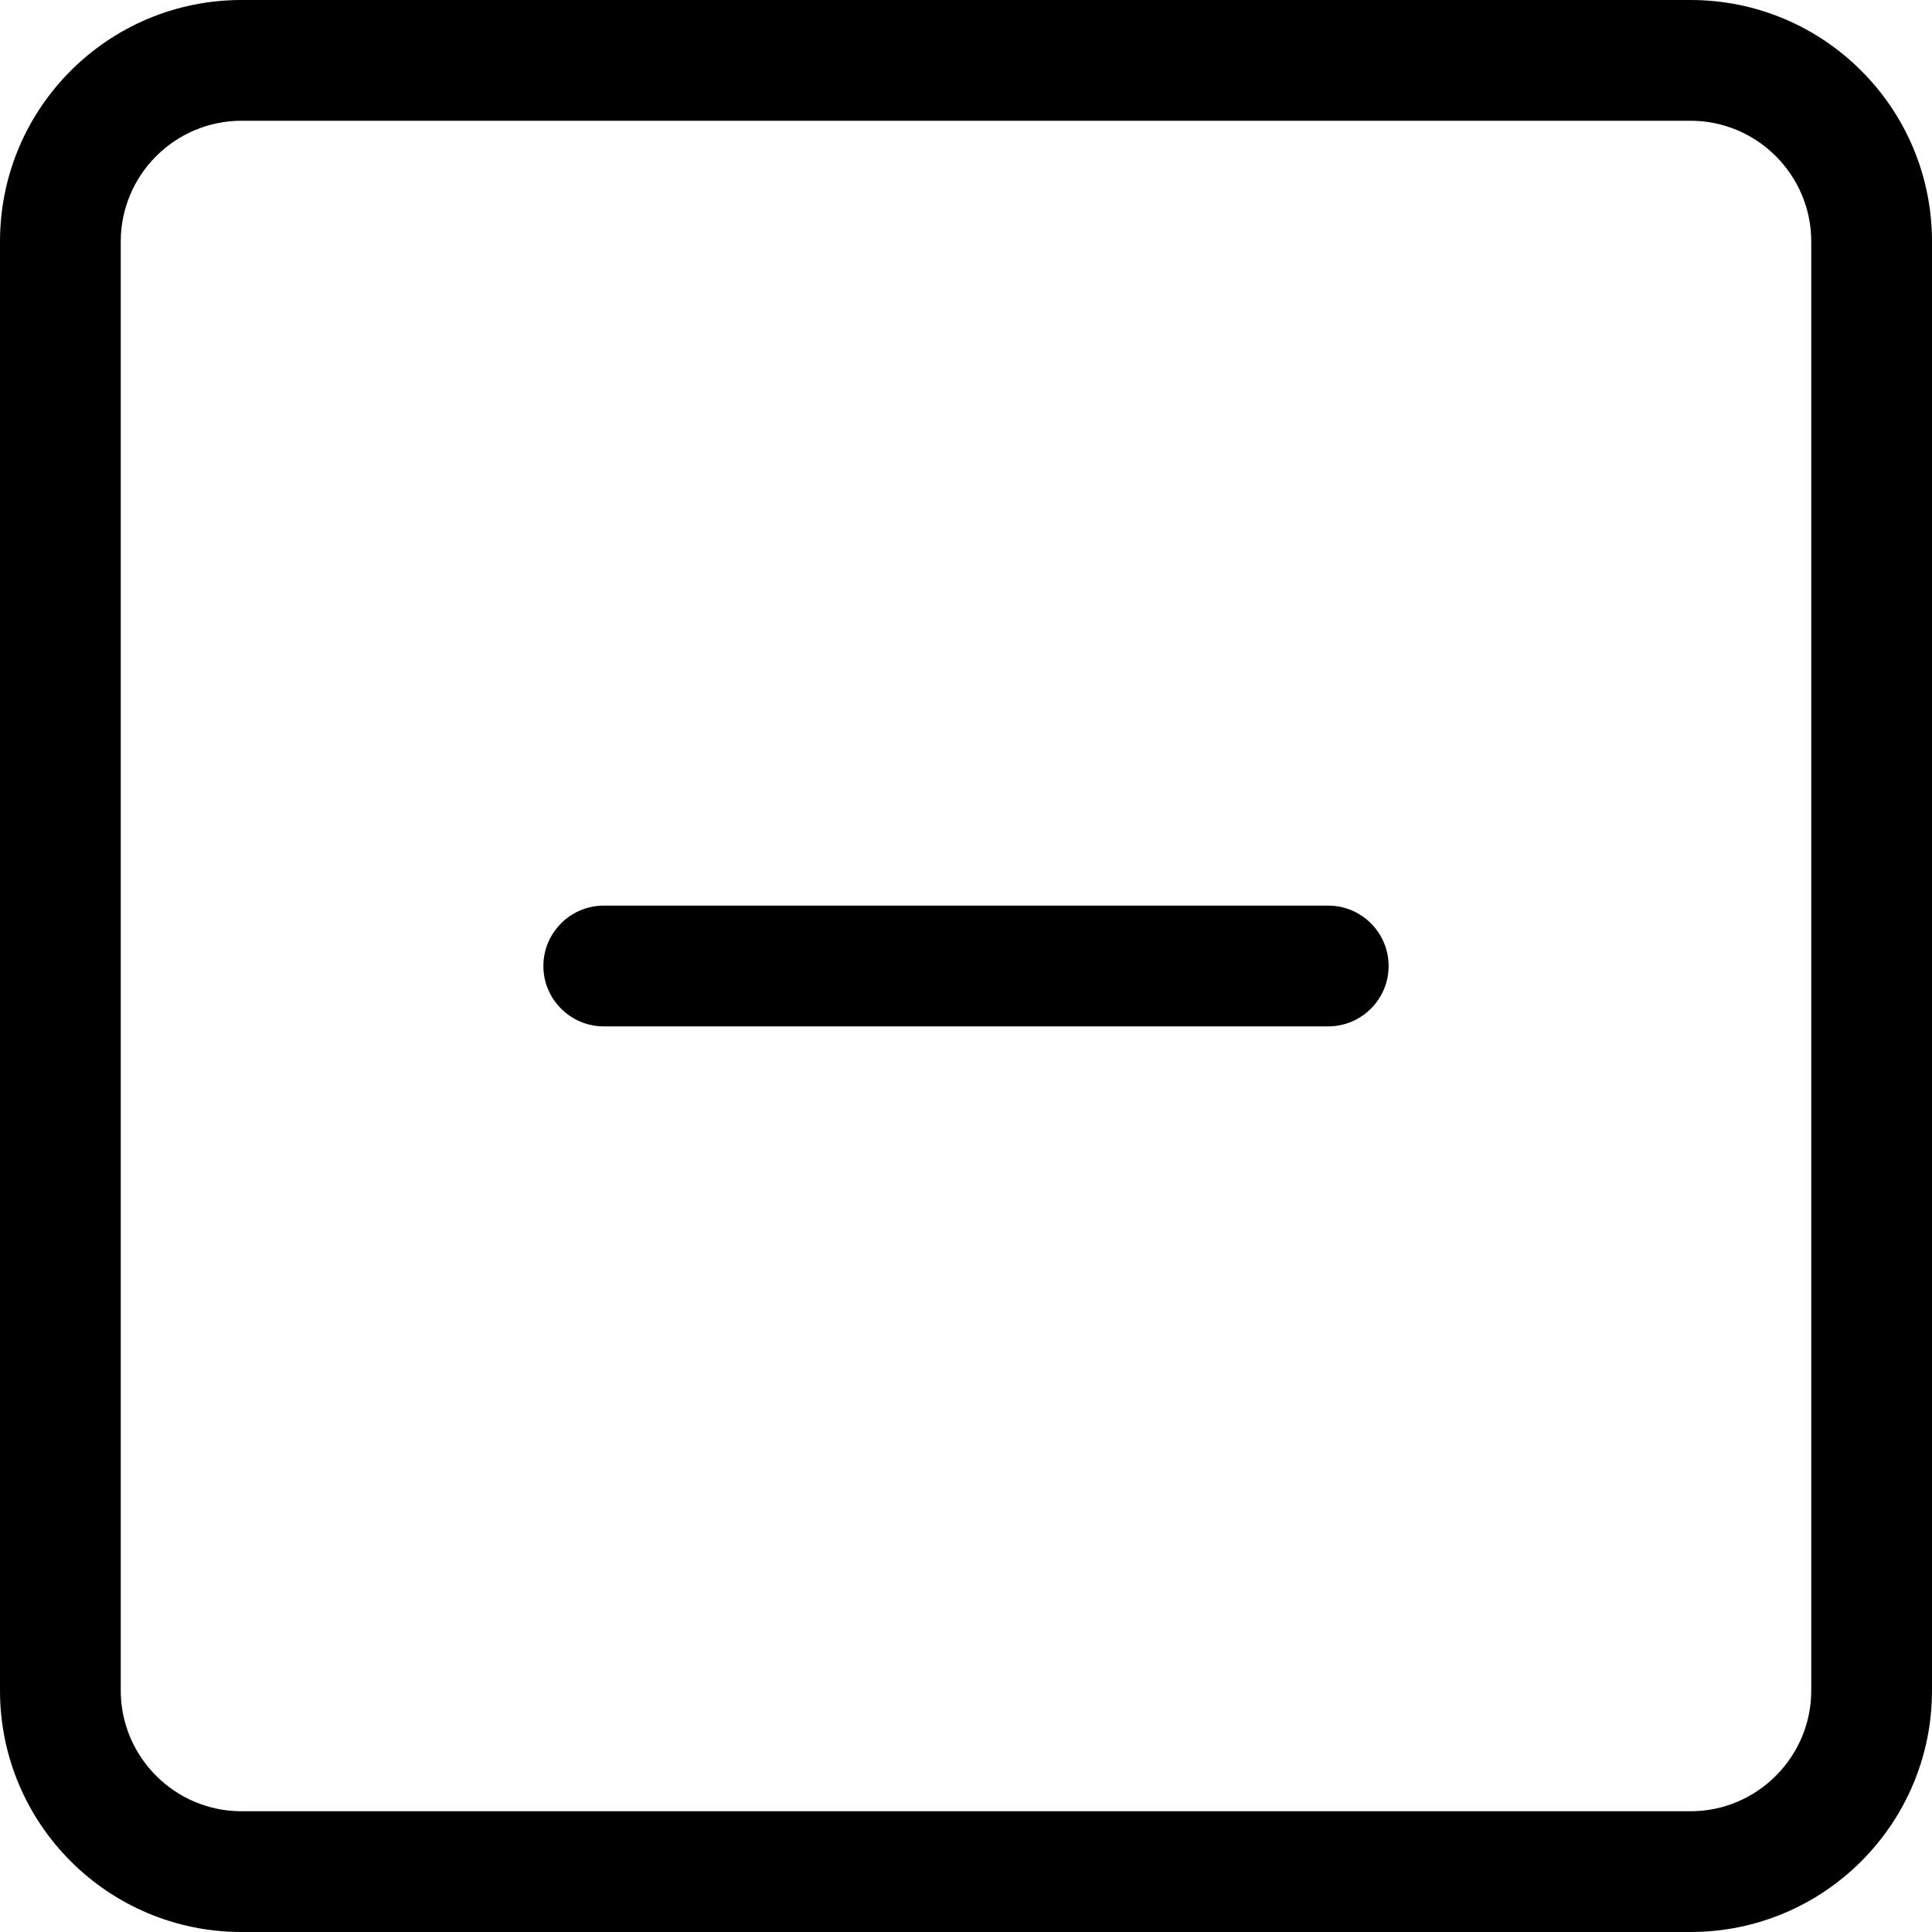
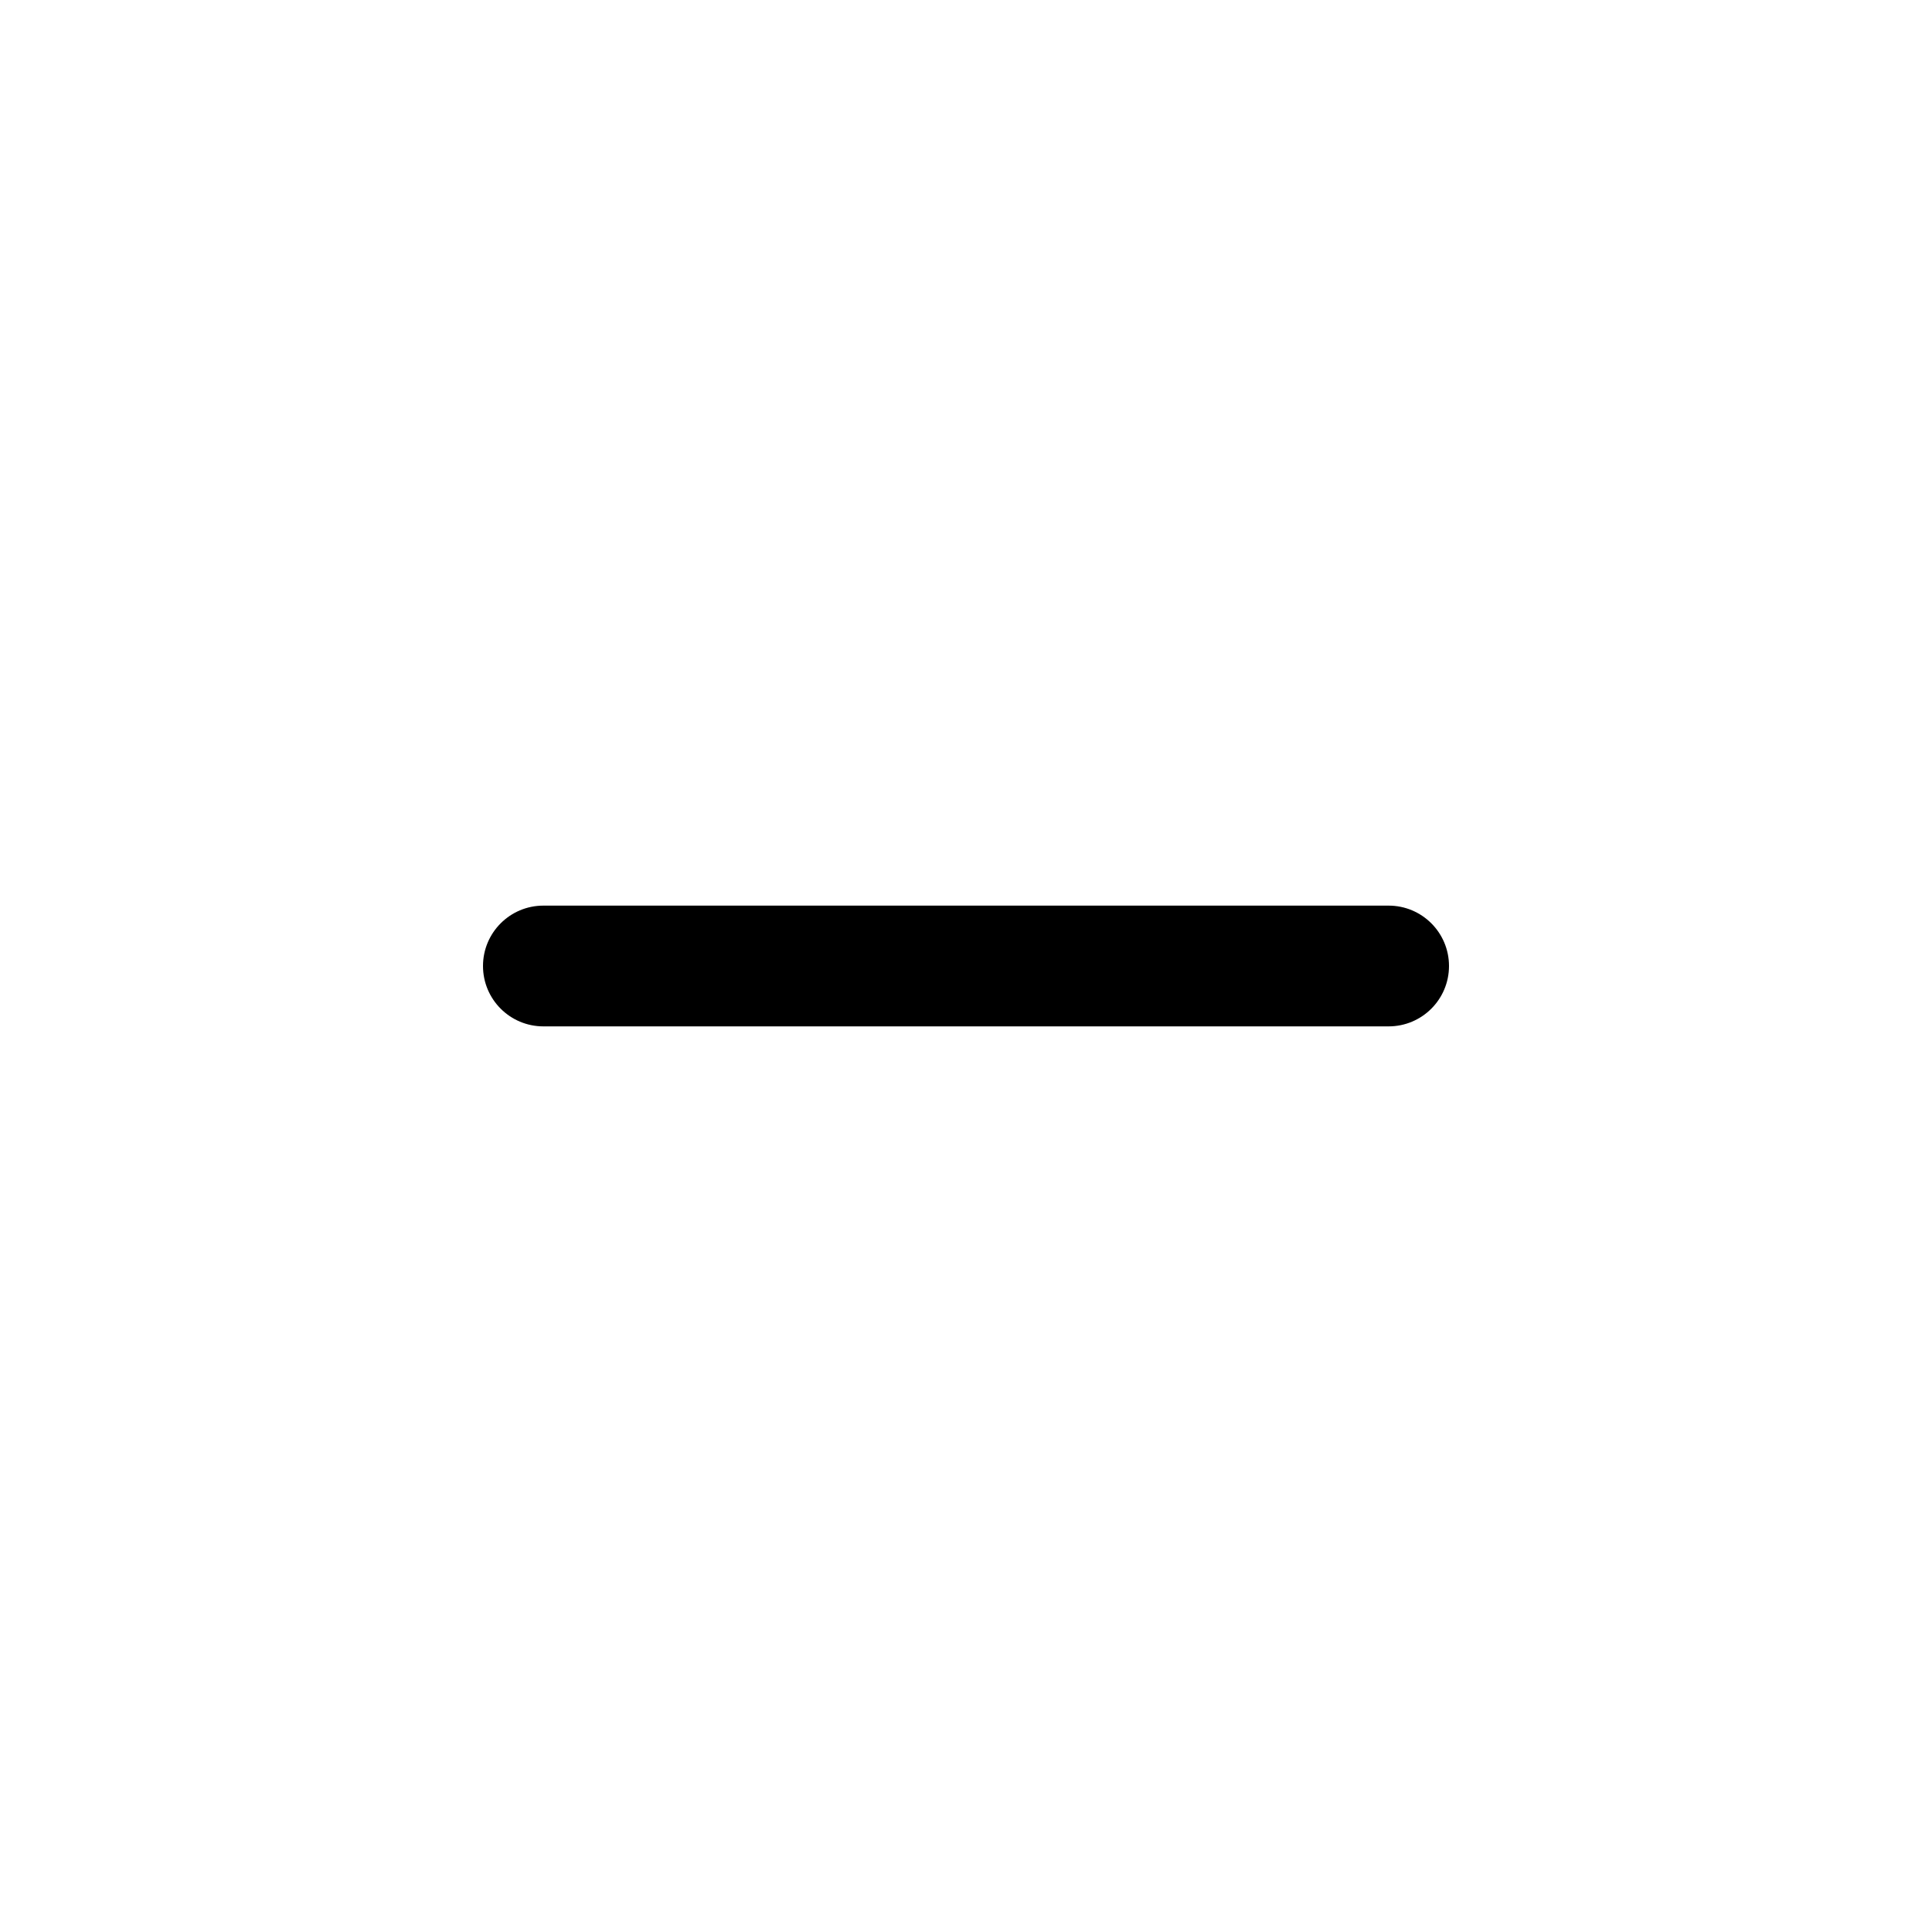
- <svg xmlns="http://www.w3.org/2000/svg" width="800px" height="800px" viewBox="0 0 32 32" version="1.1">
-   <g id="Page-1" stroke="none" stroke-width="1" fill="none" fill-rule="evenodd">
-     <g id="Icon-Set" transform="translate(-152, -1035)" fill="#000000">
-       <path d="M174,1050 L162,1050 C161.448,1050 161,1050.45 161,1051 C161,1051.55 161.448,1052 162,1052 L174,1052 C174.552,1052 175,1051.55 175,1051 C175,1050.45 174.552,1050 174,1050 L174,1050 Z M182,1063 C182,1064.1 181.104,1065 180,1065 L156,1065 C154.896,1065 154,1064.1 154,1063 L154,1039 C154,1037.9 154.896,1037 156,1037 L180,1037 C181.104,1037 182,1037.9 182,1039 L182,1063 L182,1063 Z M180,1035 L156,1035 C153.791,1035 152,1036.79 152,1039 L152,1063 C152,1065.21 153.791,1067 156,1067 L180,1067 C182.209,1067 184,1065.21 184,1063 L184,1039 C184,1036.79 182.209,1035 180,1035 L180,1035 Z" id="minus-square" />
-     </g>
-   </g>
+ <svg xmlns="http://www.w3.org/2000/svg" width="16" height="16" fill="currentColor" class="bi bi-dash" viewBox="0 0 16 16">
+   <path d="M4 8a.5.5 0 0 1 .5-.5h7a.5.5 0 0 1 0 1h-7A.5.5 0 0 1 4 8" />
</svg>
